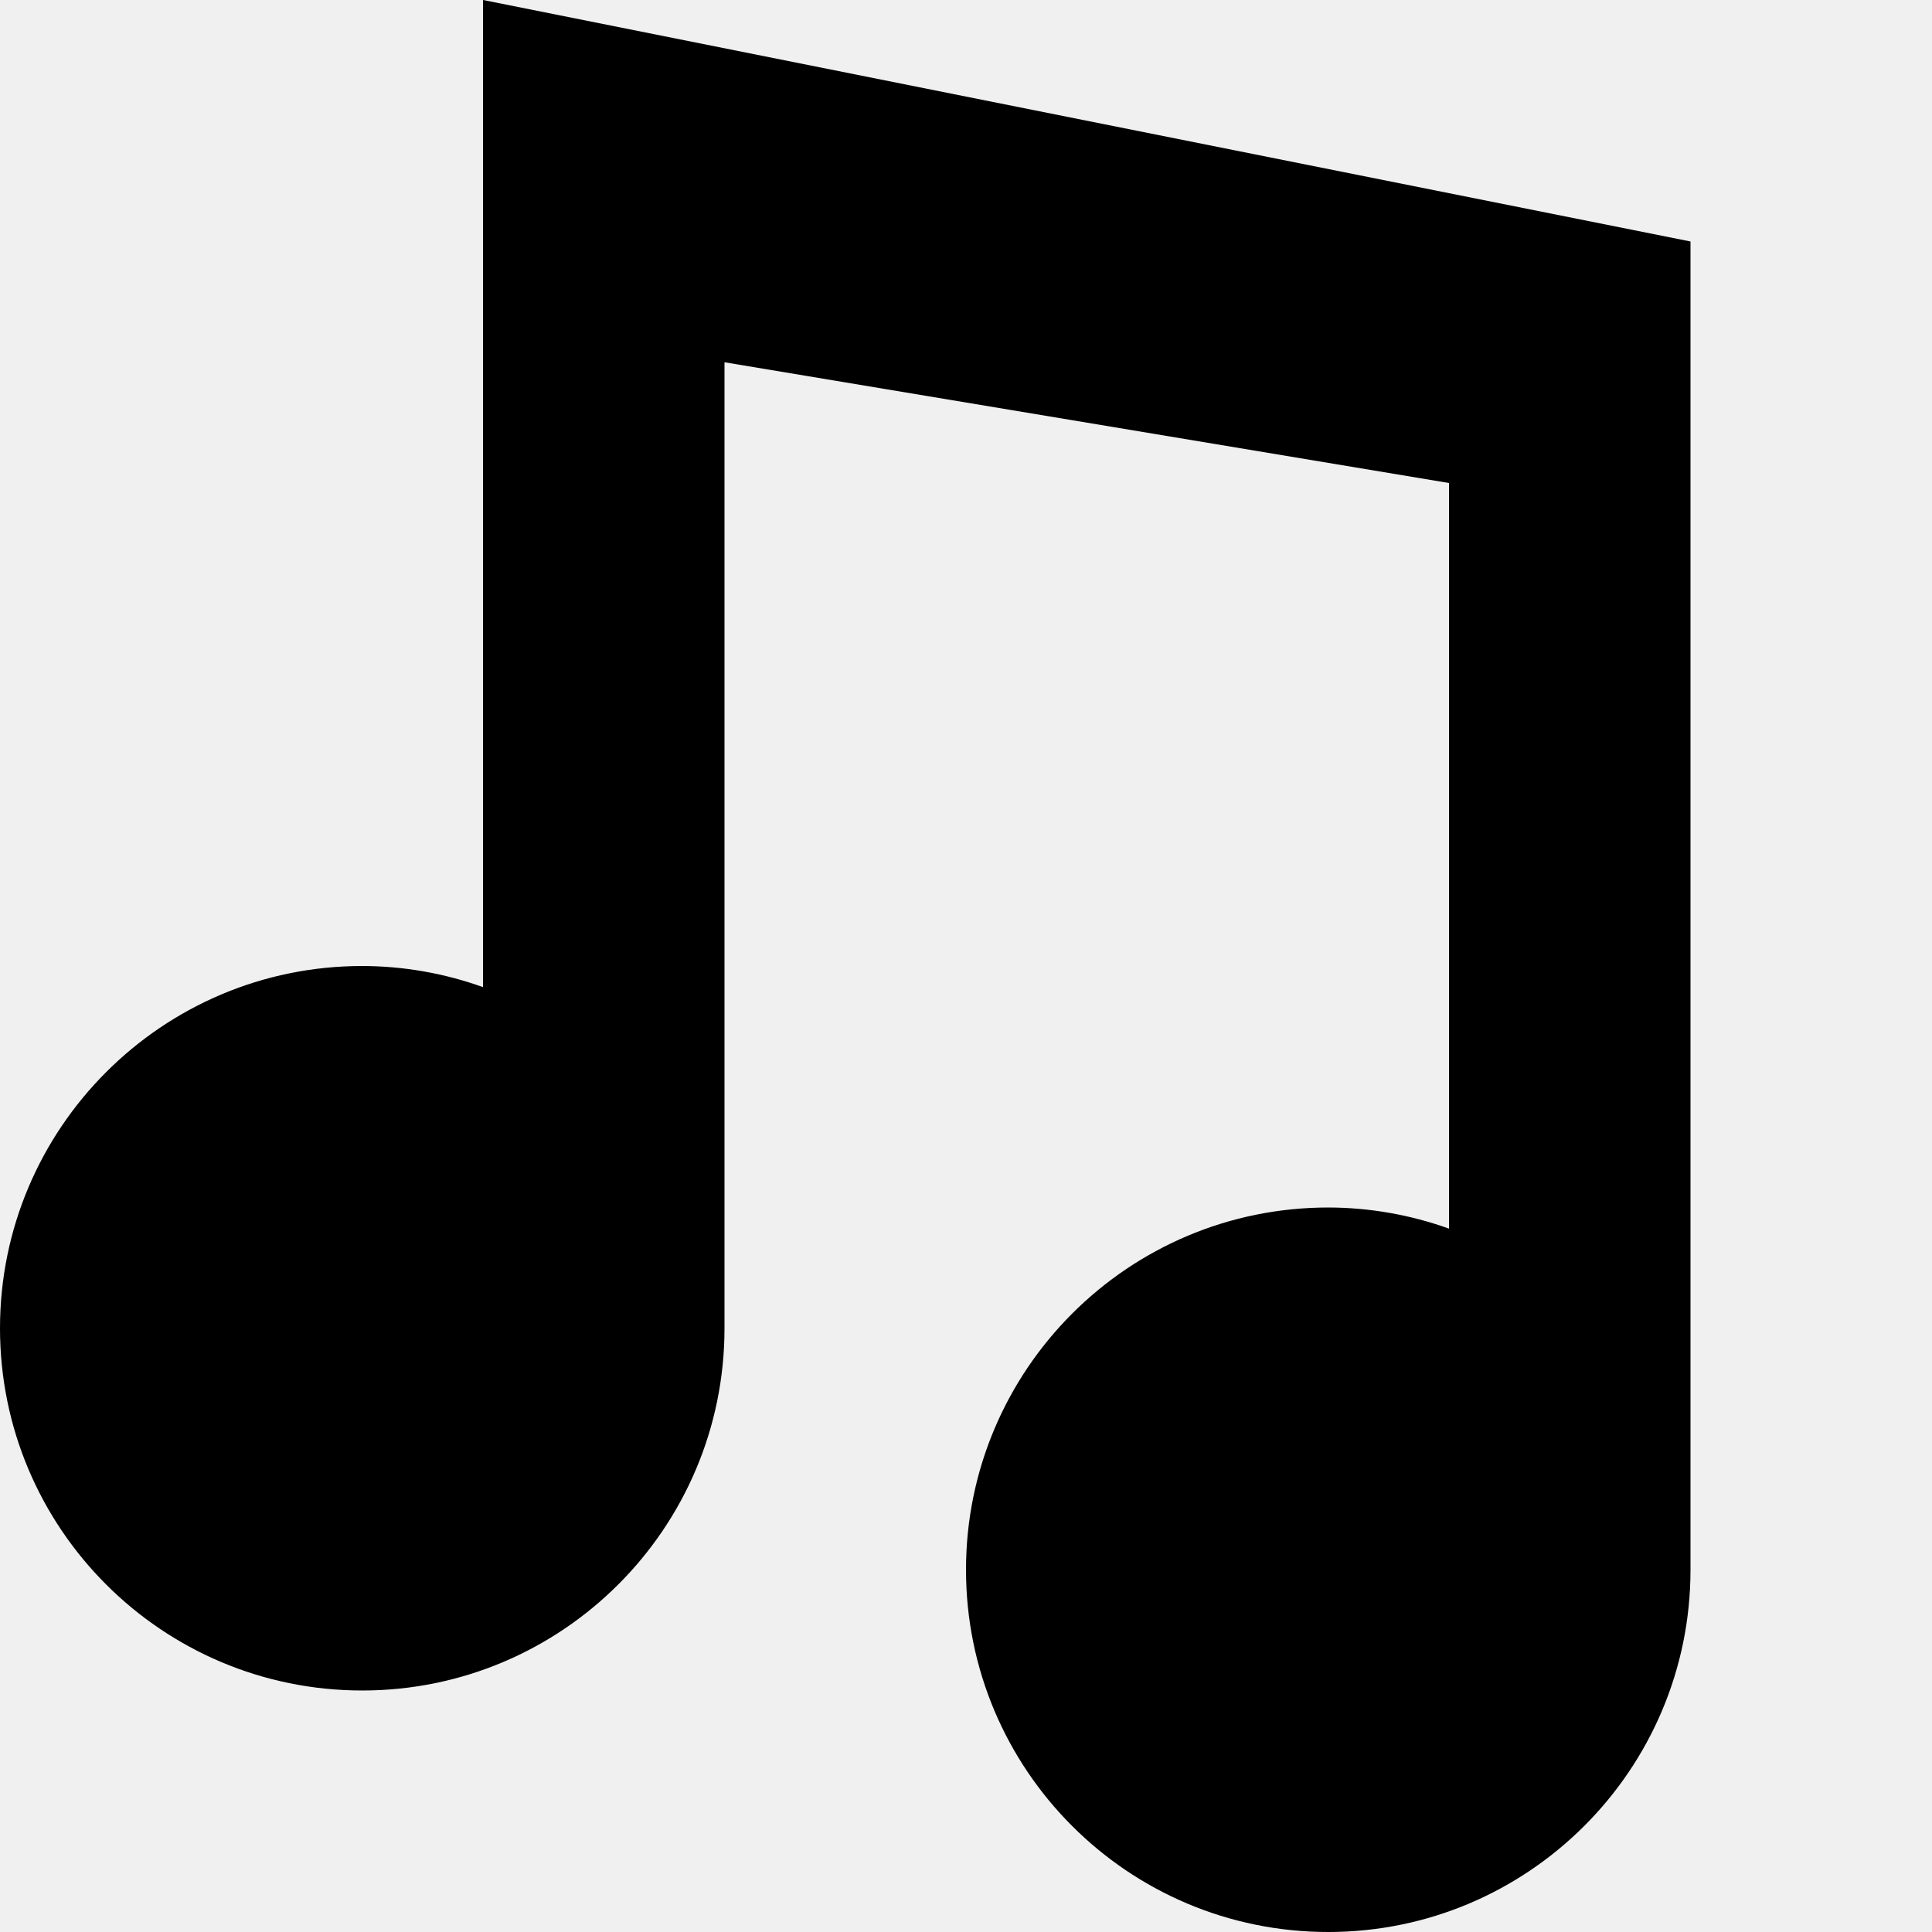
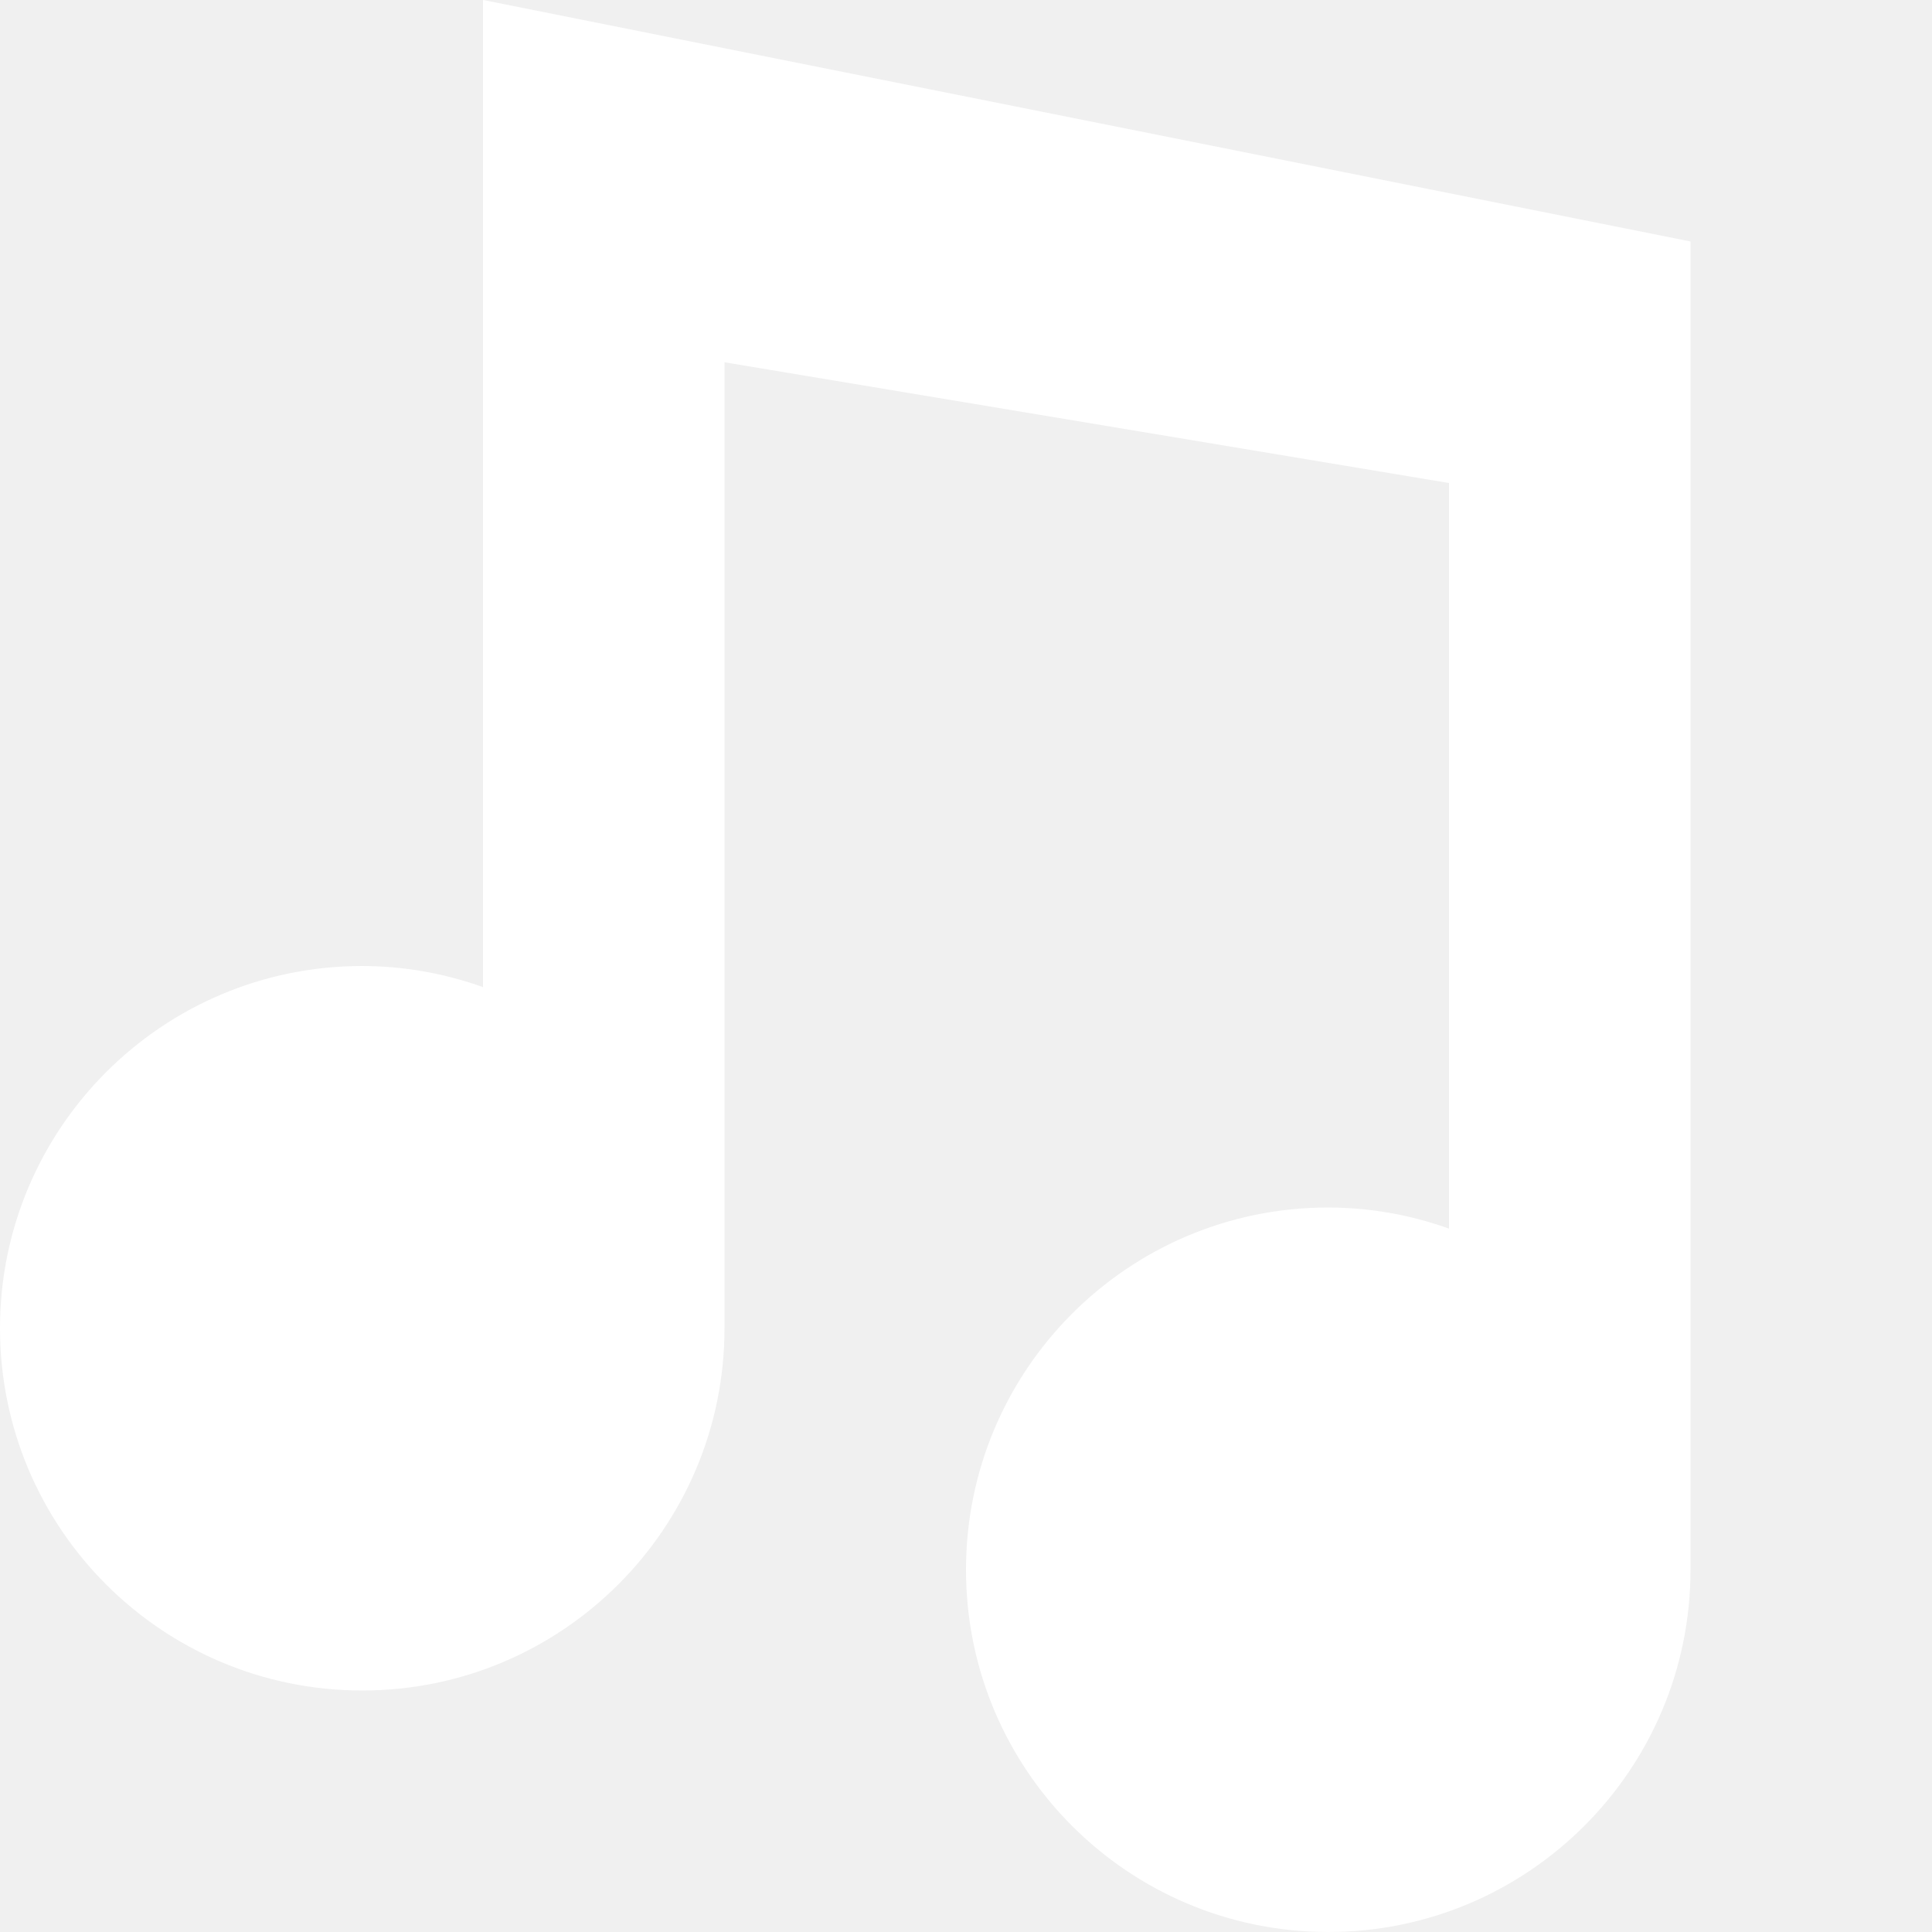
- <svg xmlns="http://www.w3.org/2000/svg" xml:space="preserve" width="32" height="32">
+ <svg xmlns="http://www.w3.org/2000/svg" fill="#ffffff" xml:space="preserve" width="32" height="32">
  <path fill="none" d="M0 0h32v32H0z" />
  <path d="M8 0v16.35A5.95 5.95 0 0 0 6 16c-3.316 0-6 2.691-6 6 0 3.314 2.684 6 6 6 3.311 0 6-2.686 6-6V6l12 2v12.35a5.946 5.946 0 0 0-2-.35c-3.316 0-6 2.691-6 6 0 3.314 2.684 6 6 6 3.309 0 6-2.686 6-6V4L8 0z" />
</svg>
